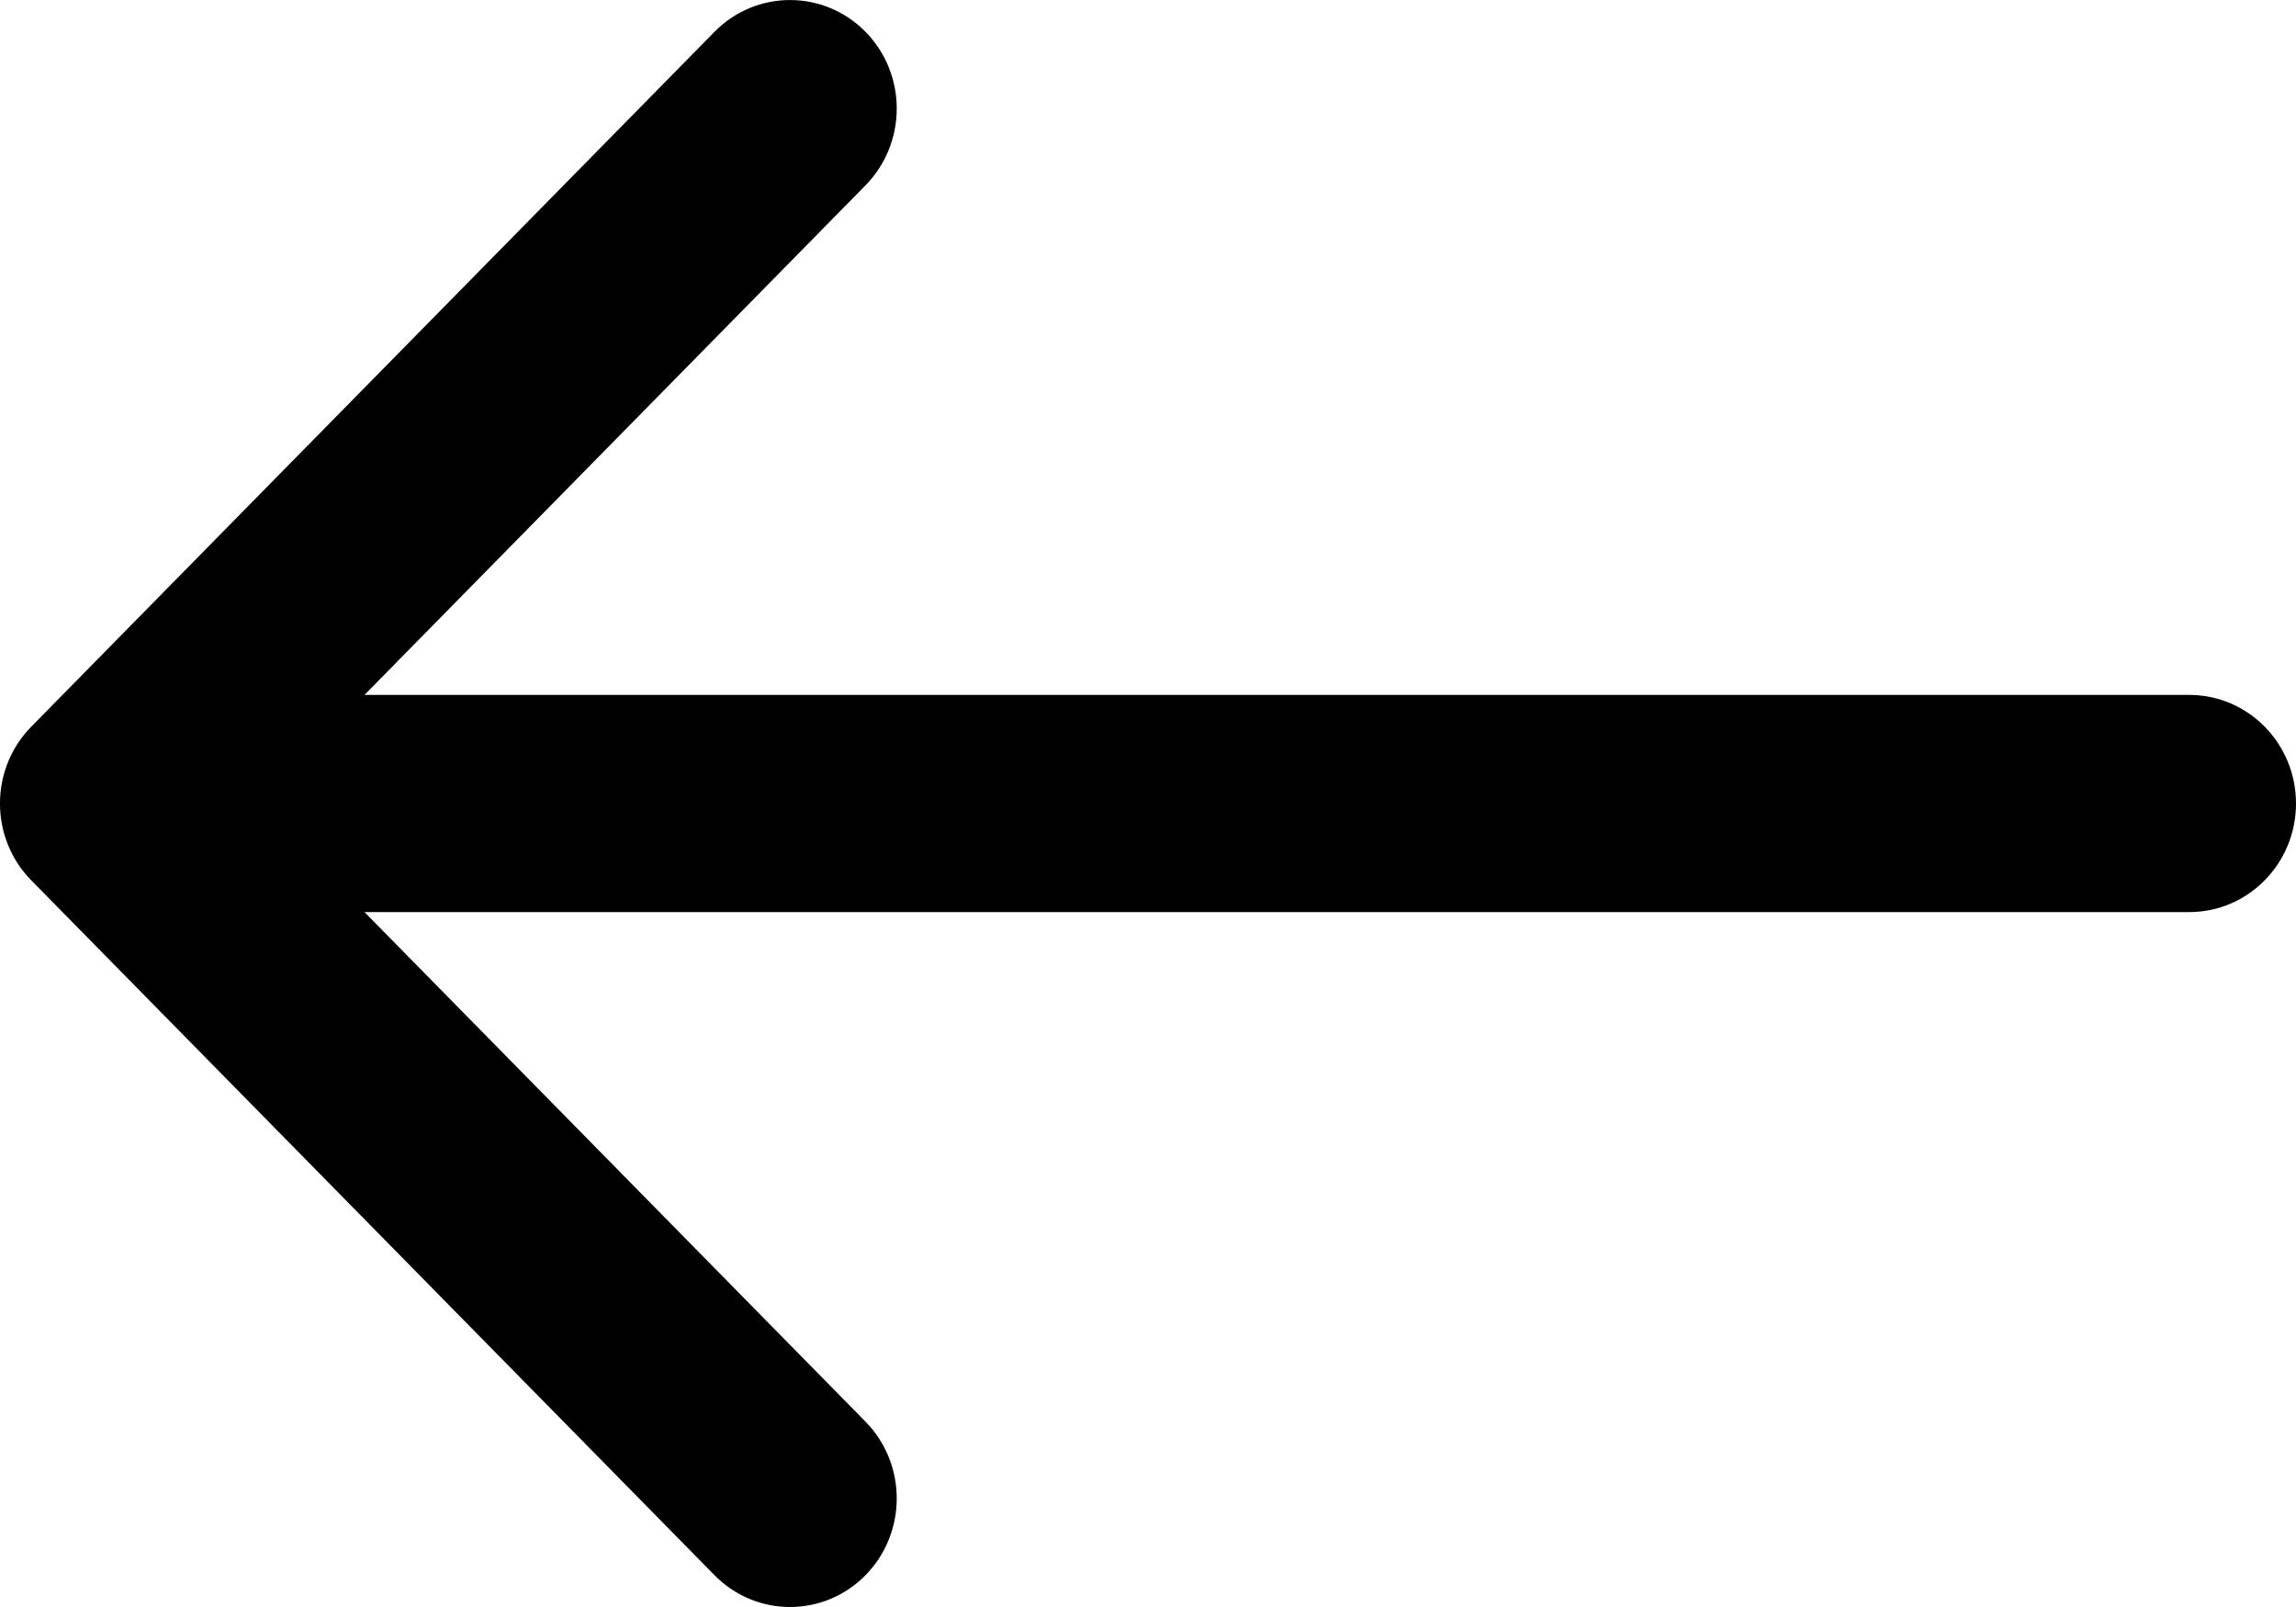
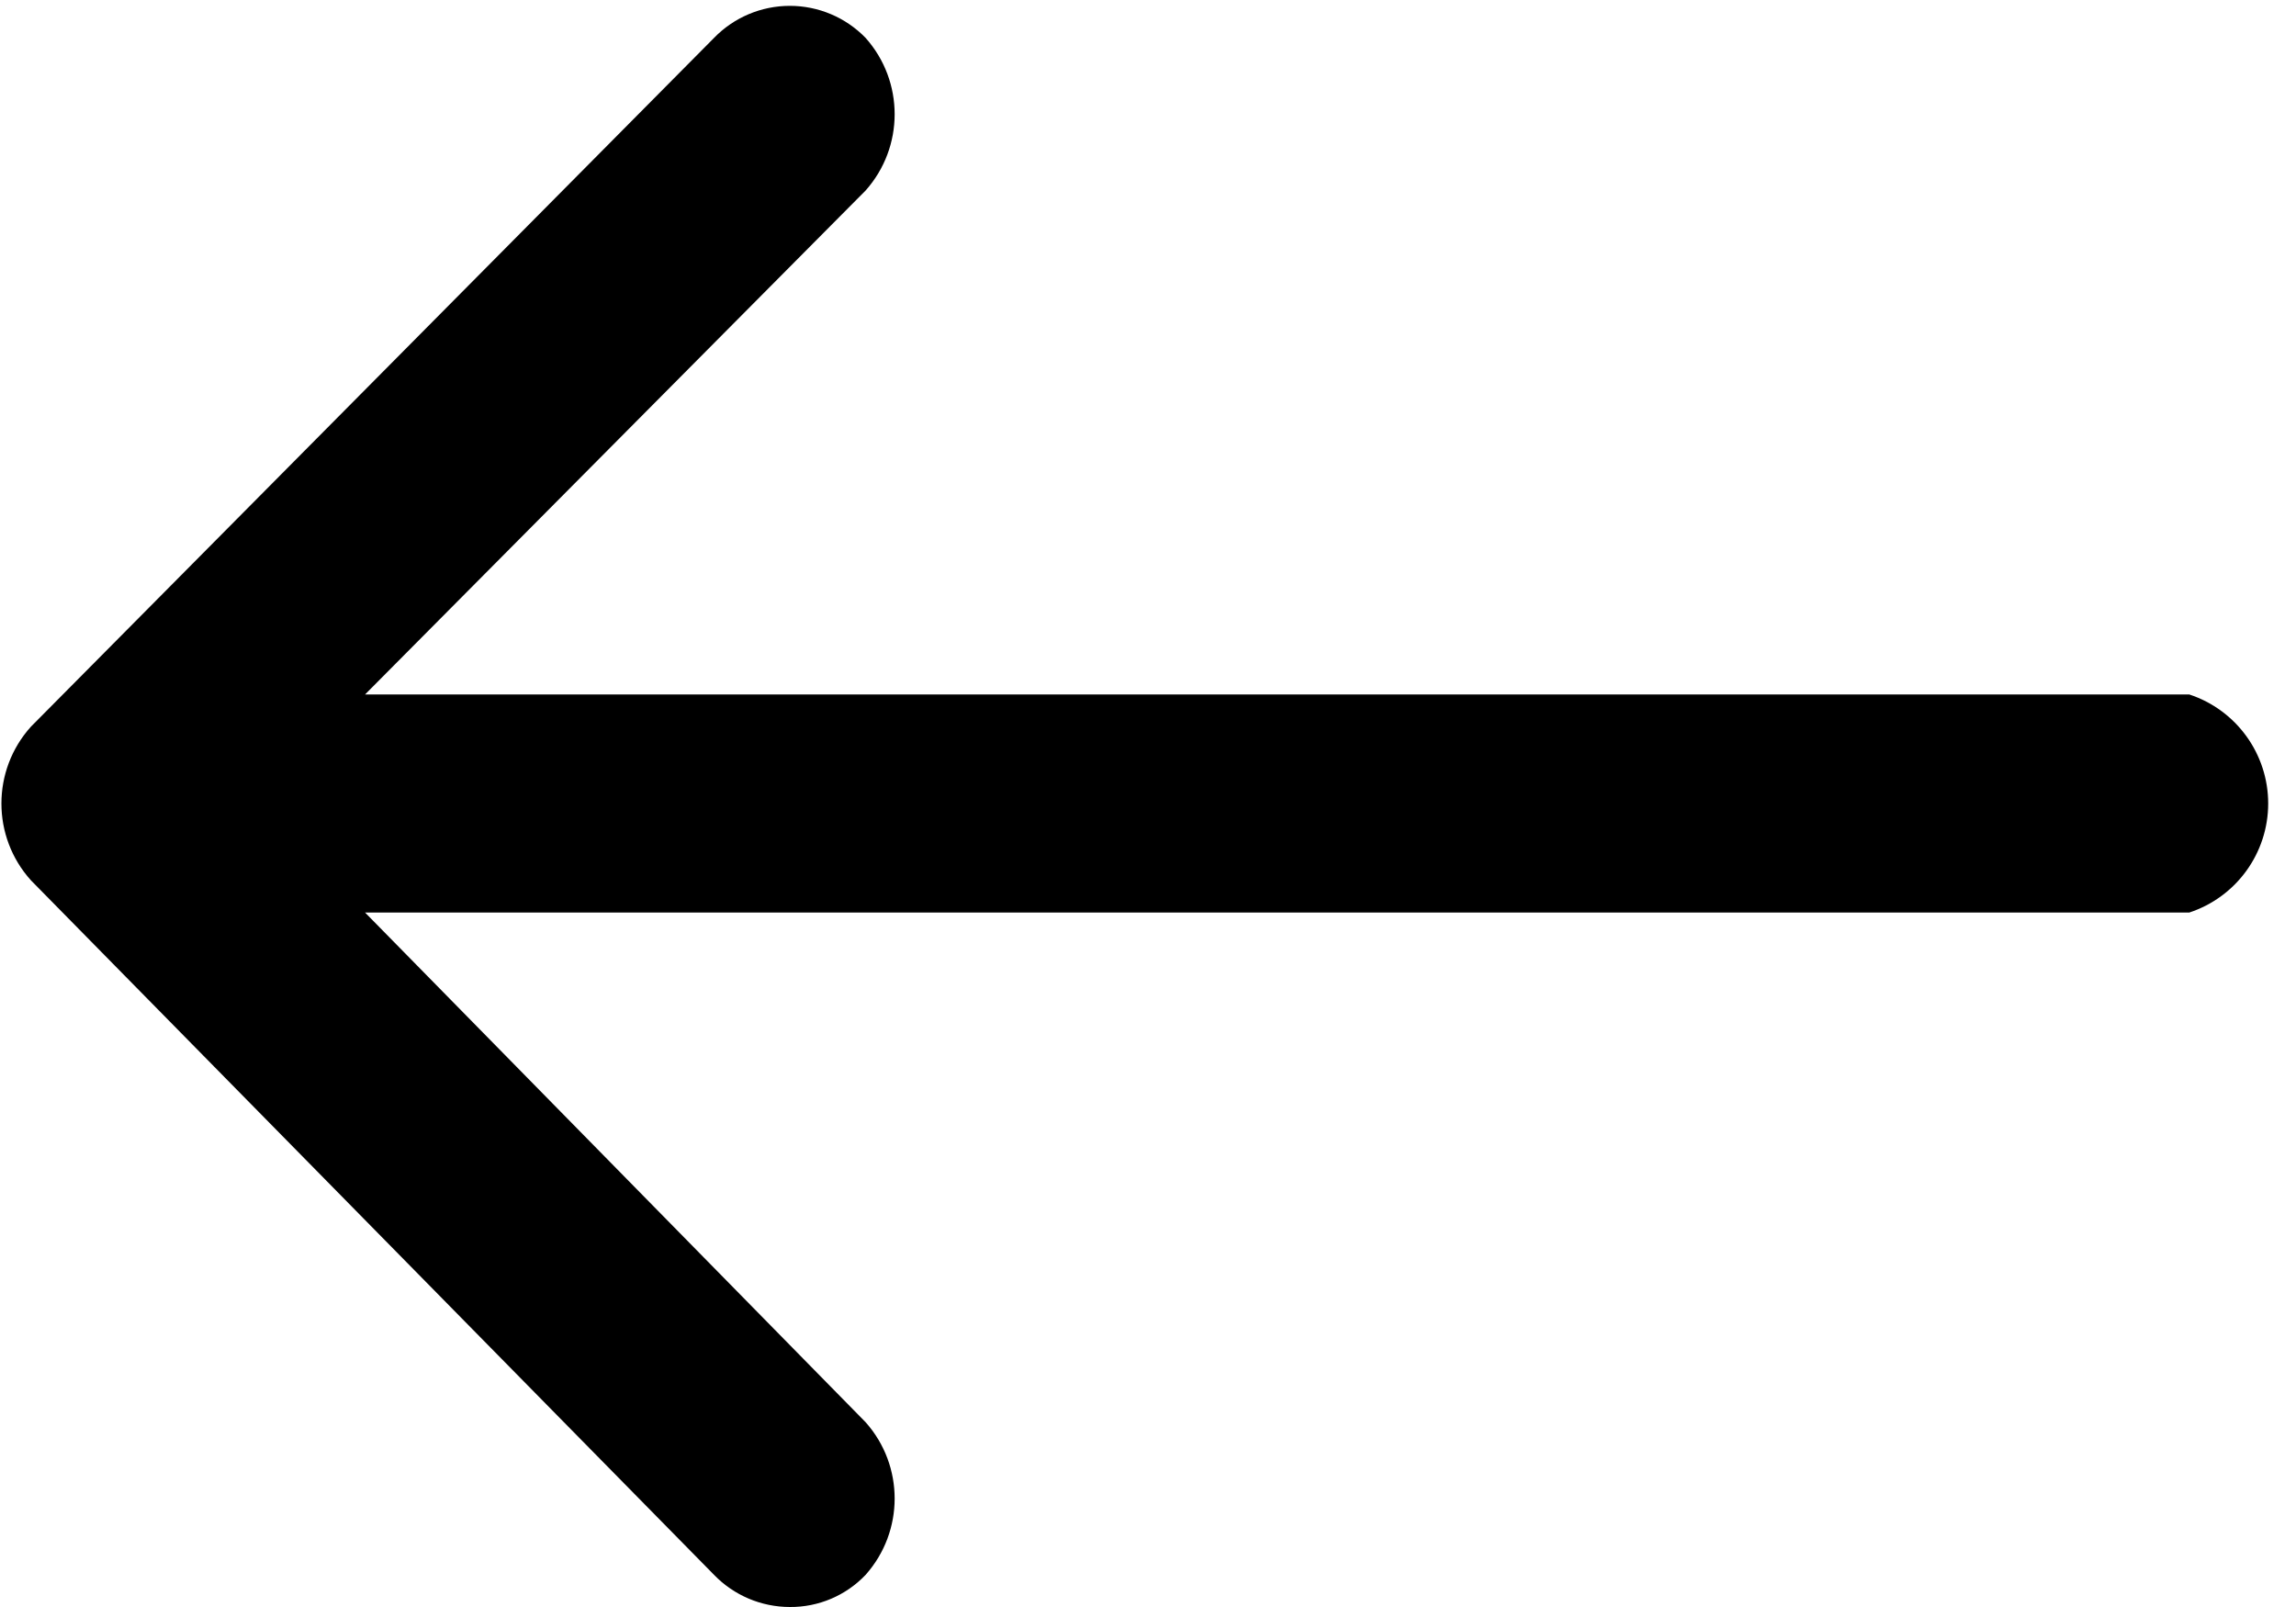
- <svg xmlns="http://www.w3.org/2000/svg" width="20px" height="14px" viewBox="0 0 20 14" version="1.1">
-   <g id="Page-1" stroke="none" stroke-width="1" fill="none" fill-rule="evenodd">
-     <g id="Web-Sistem---Landing-Page-" transform="translate(-214, -4786)" fill="#000000" fill-rule="nonzero">
-       <g id="arrow-pointing-to-right-copy" transform="translate(224, 4793) scale(-1, 1) translate(-224, -4793) translate(214, 4786)">
-         <path d="M19.728,6.331 L13.776,0.277 C13.413,-0.092 12.824,-0.092 12.461,0.277 C12.098,0.646 12.098,1.245 12.461,1.615 L16.825,6.054 L0.93,6.054 C0.416,6.054 0,6.478 0,7 C0,7.522 0.416,7.946 0.93,7.946 L16.825,7.946 L12.461,12.385 C12.098,12.755 12.098,13.354 12.461,13.723 C12.642,13.908 12.881,14 13.119,14 C13.356,14 13.594,13.908 13.776,13.723 L19.728,7.669 C20.091,7.299 20.091,6.701 19.728,6.331 Z" id="Path" />
+ <svg xmlns="http://www.w3.org/2000/svg" id="Layer_1" data-name="Layer 1" viewBox="0 0 20 14">
+   <g id="Page-1">
+     <g id="Web-Sistem---Landing-Page-">
+       <g id="arrow-pointing-to-right-copy">
+         <path id="Path" d="M.27,6.33l5.95-6a.92.92,0,0,1,1.32,0,1,1,0,0,1,0,1.33L3.18,6.05H19.07a1,1,0,0,1,0,1.9H3.18l4.36,4.44a1,1,0,0,1,0,1.33.9.9,0,0,1-.66.28.92.92,0,0,1-.66-.28L.27,7.67A1,1,0,0,1,.27,6.33Z" transform="translate(0 0)" />
      </g>
    </g>
  </g>
</svg>
